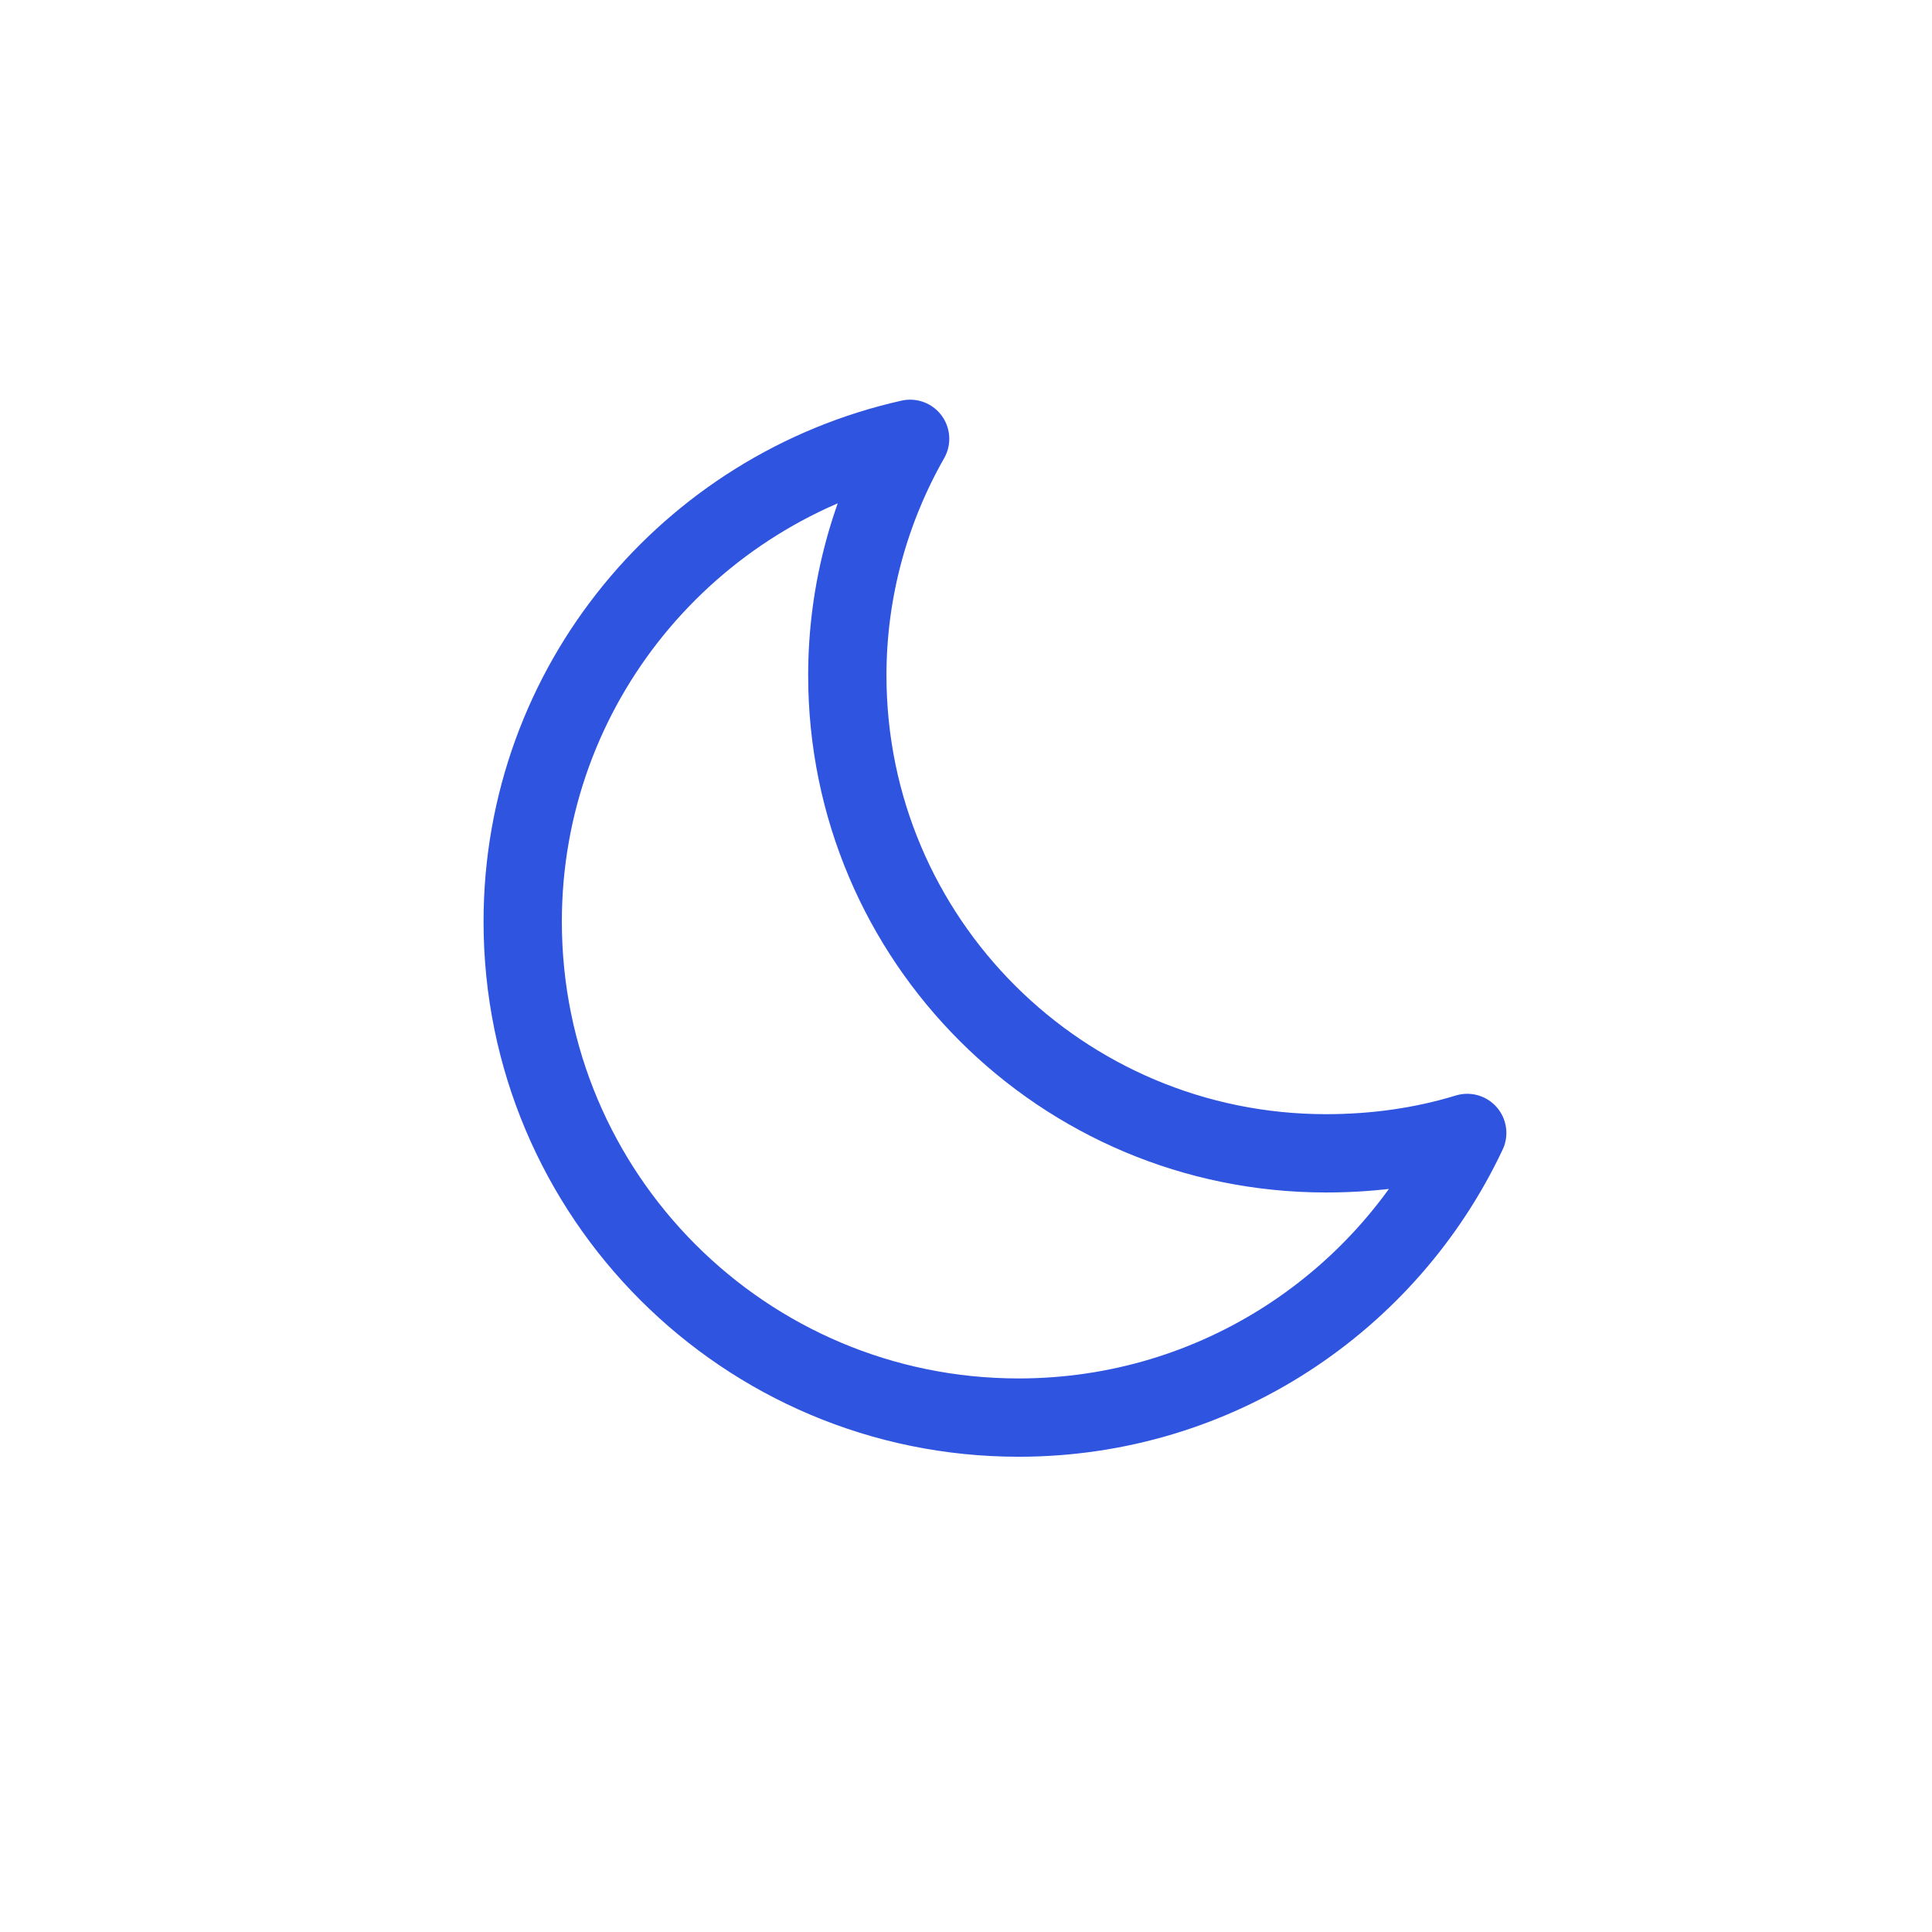
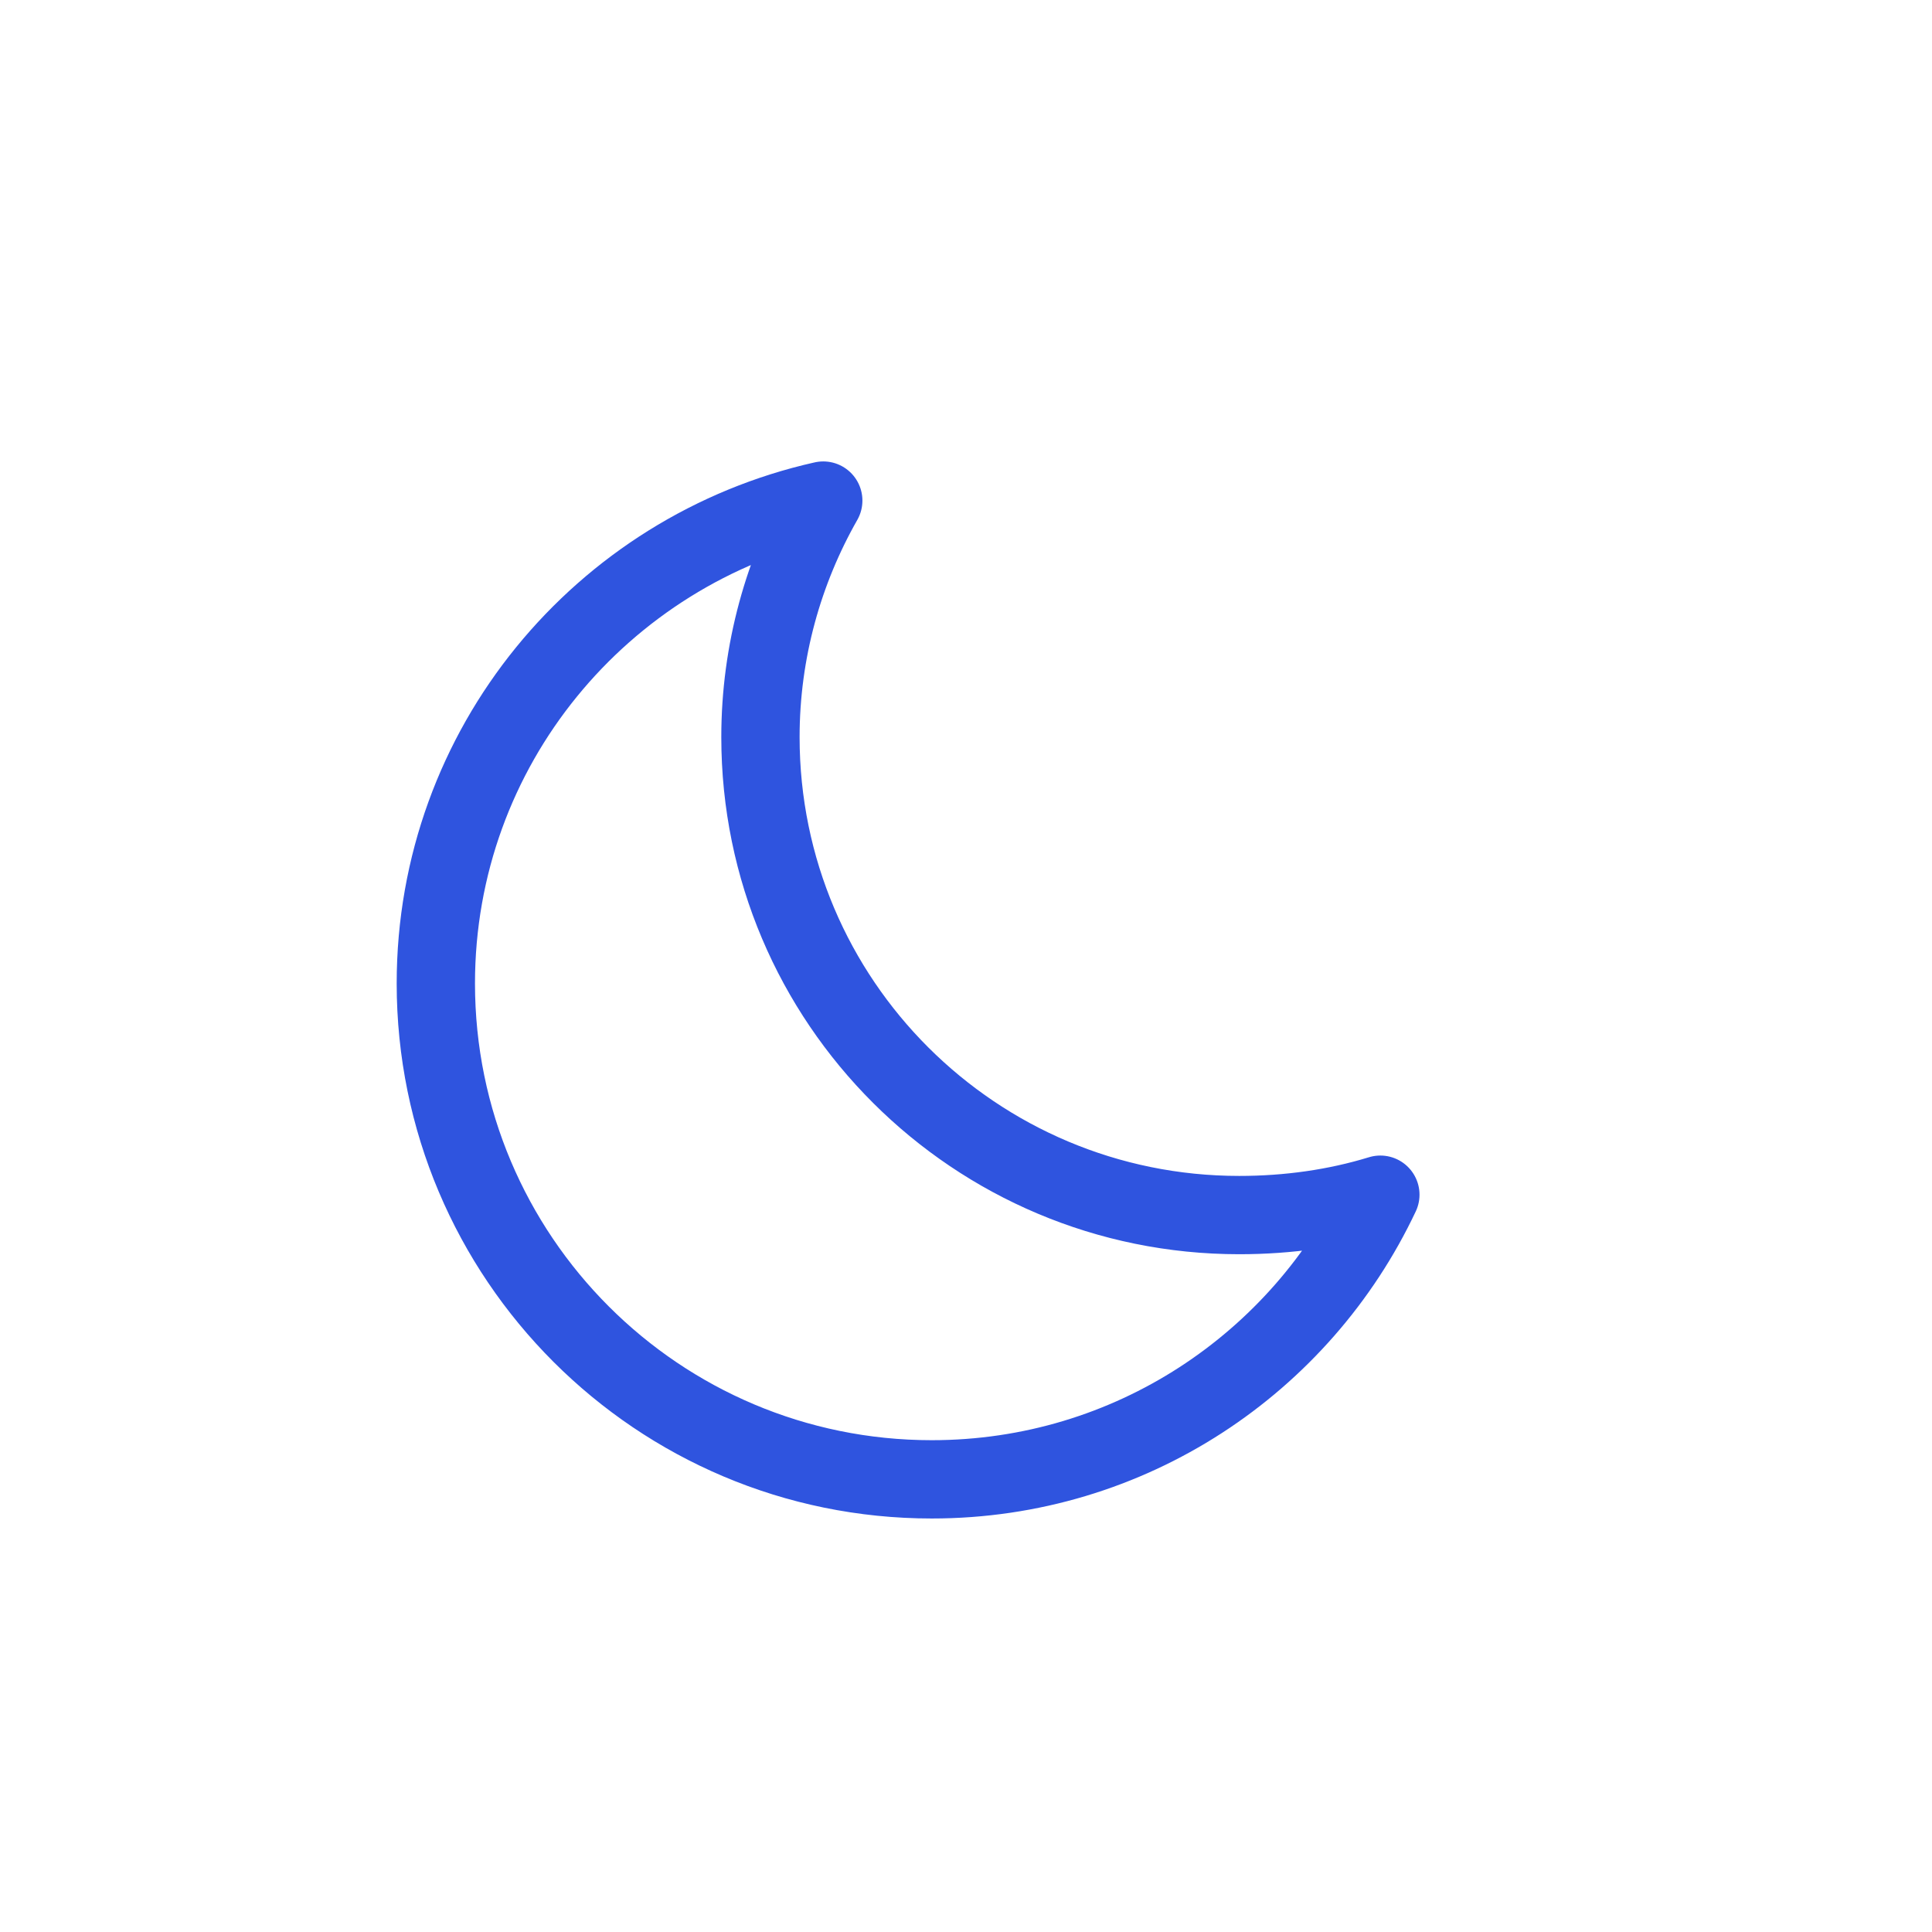
<svg xmlns="http://www.w3.org/2000/svg" width="51" height="51" id="svg2" version="1.1">
  <defs id="defs4" />
  <g id="layer1" transform="translate(0,-1001.362)" />
-   <path style="fill:none;stroke:#2f54df;stroke-width:2.067;stroke-linecap:round;stroke-linejoin:round;stroke-miterlimit:4;stroke-opacity:1;stroke-dasharray:none;stroke-dashoffset:0" d="m 24.025,11.584 c -5.846,1.311 -10.227,6.505 -10.227,12.746 0,7.23 5.861,13.091 13.091,13.091 5.236,0 9.748,-3.073 11.842,-7.514 -1.174,0.36 -2.433,0.538 -3.725,0.538 -6.977,0 -12.639,-5.64 -12.639,-12.617 0,-2.269 0.611,-4.404 1.658,-6.244 z" id="path3981" />
+   <path style="fill:none;stroke:#2f54df;stroke-width:2.067;stroke-linecap:round;stroke-linejoin:round;stroke-miterlimit:4;stroke-opacity:1;stroke-dasharray:none;stroke-dashoffset:0" d="m 21.732,13.214 c -5.846,1.311 -10.227,6.505 -10.227,12.746 0,7.23 5.861,13.091 13.091,13.091 5.236,0 9.748,-3.073 11.842,-7.514 -1.174,0.36 -2.433,0.538 -3.725,0.538 -6.977,0 -12.639,-5.64 -12.639,-12.617 0,-2.269 0.611,-4.404 1.658,-6.244 z" id="path3981" />
</svg>
